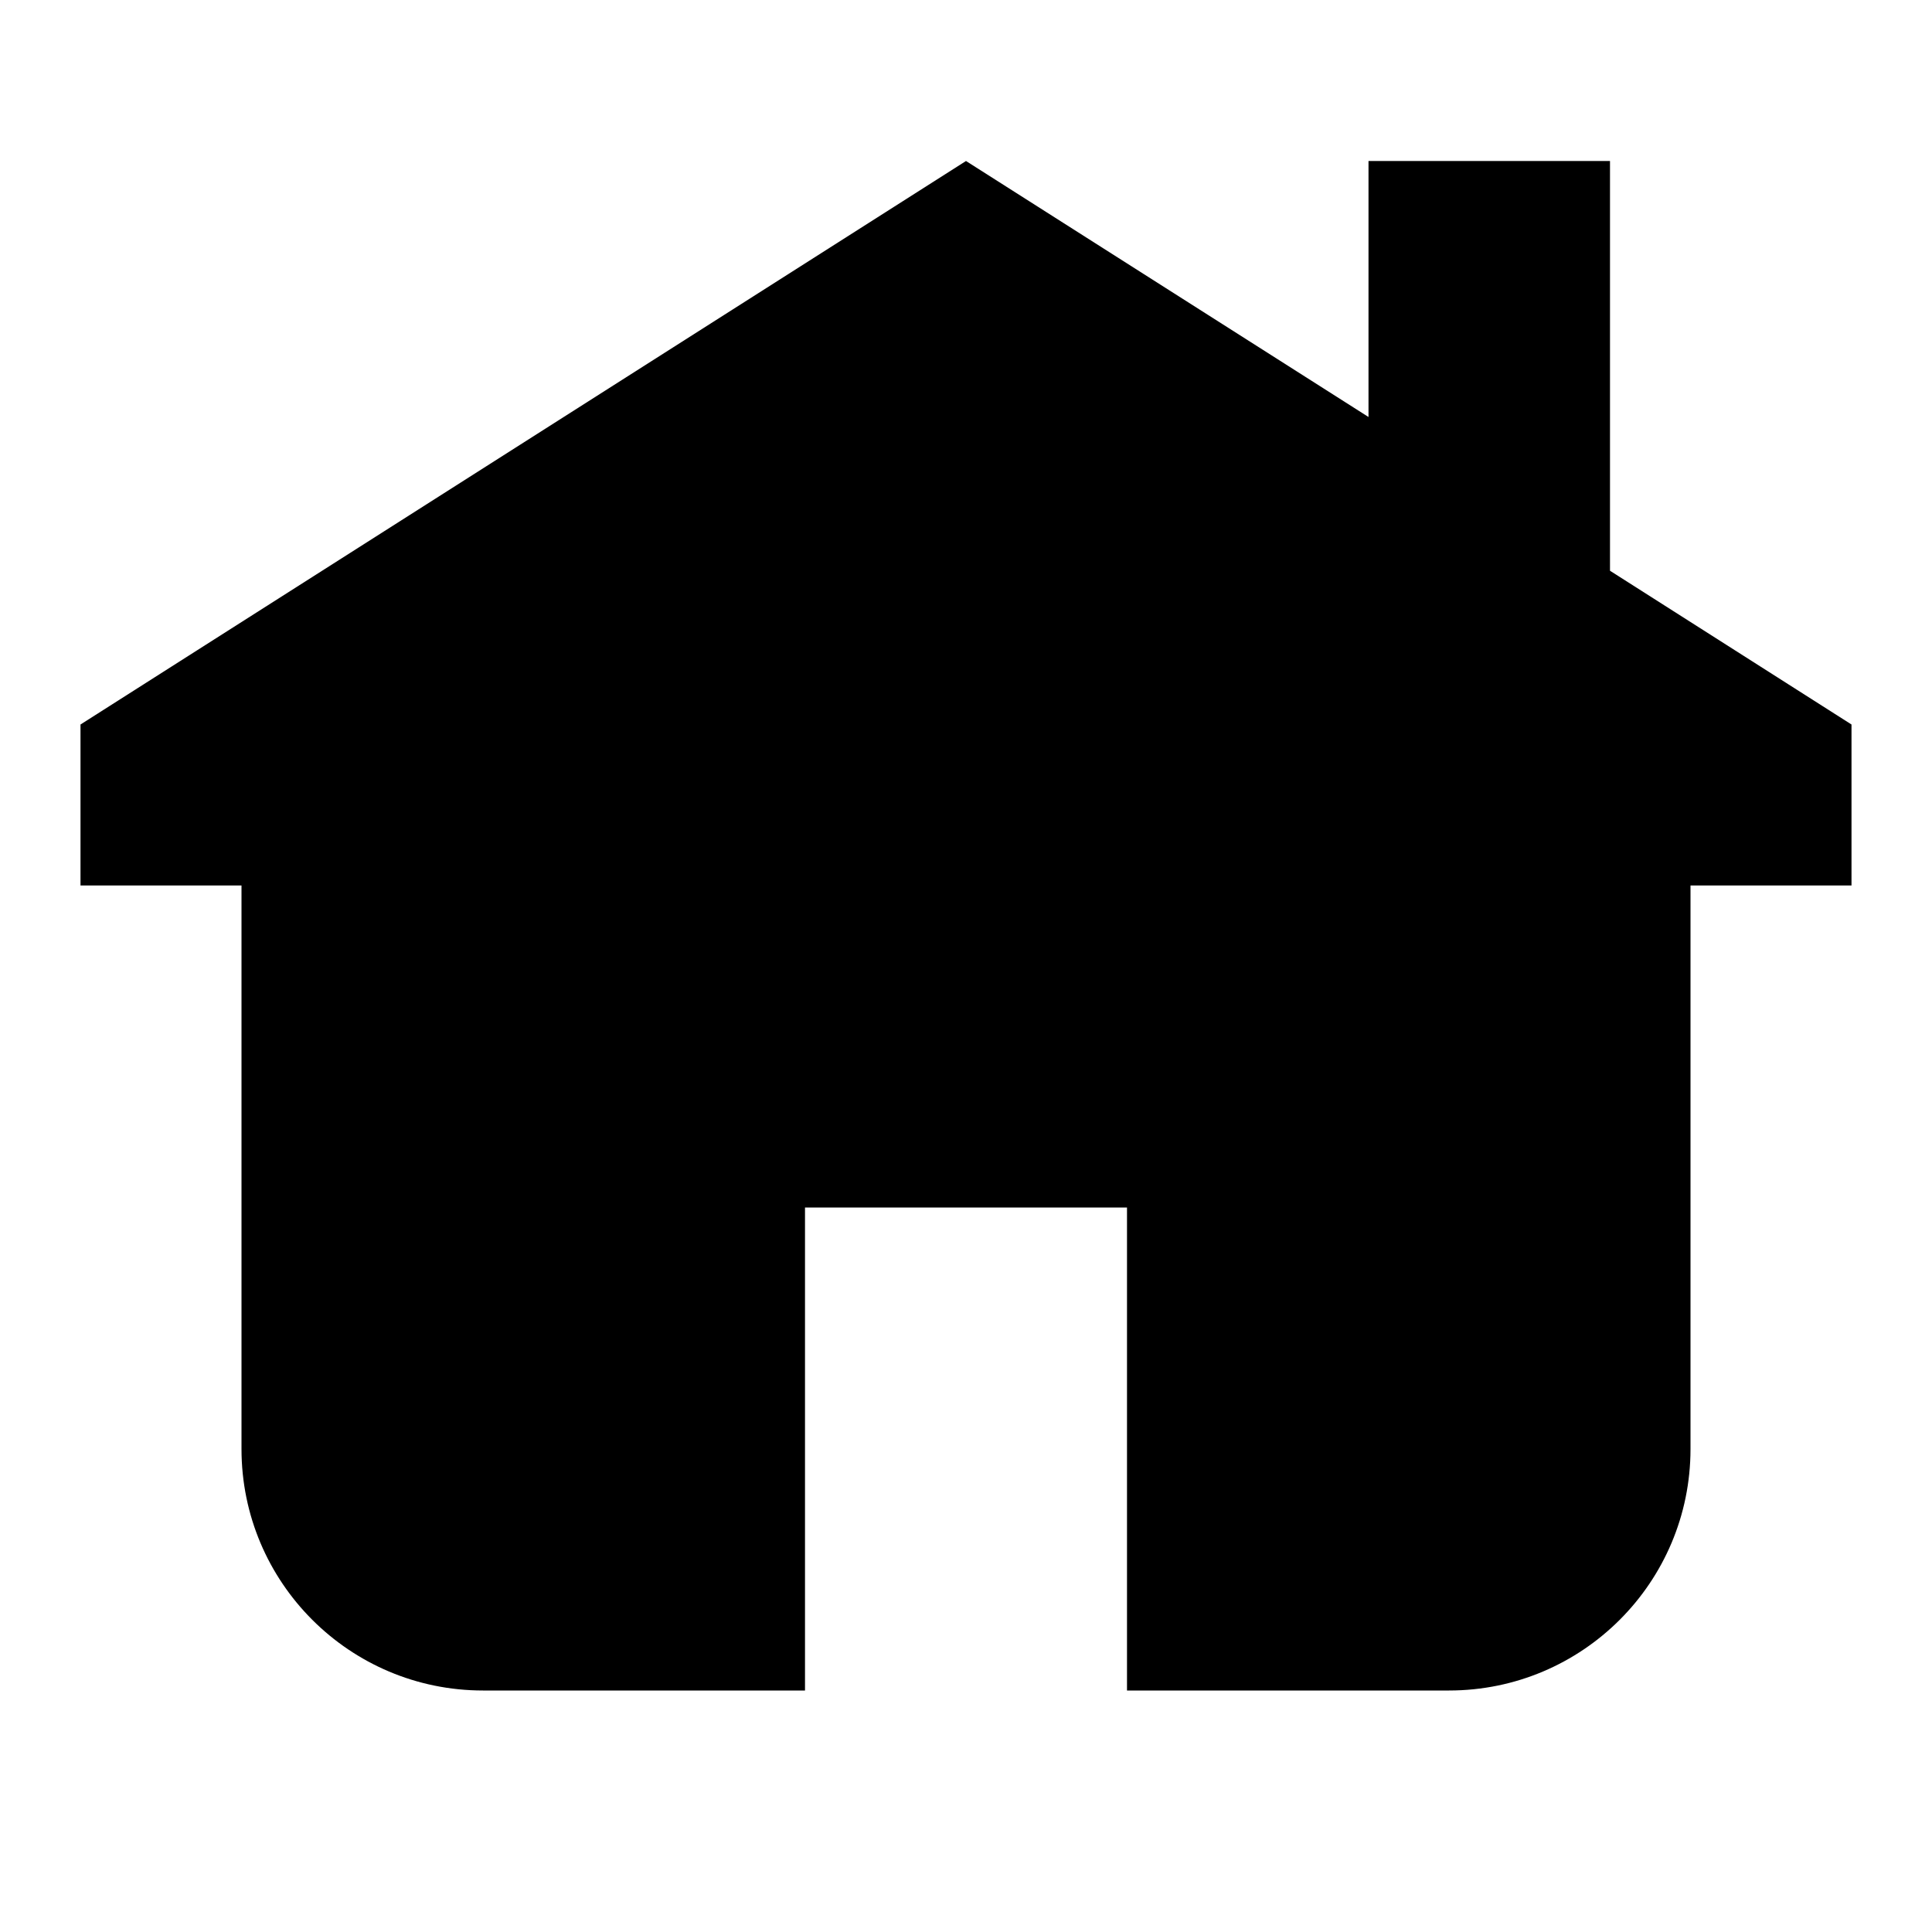
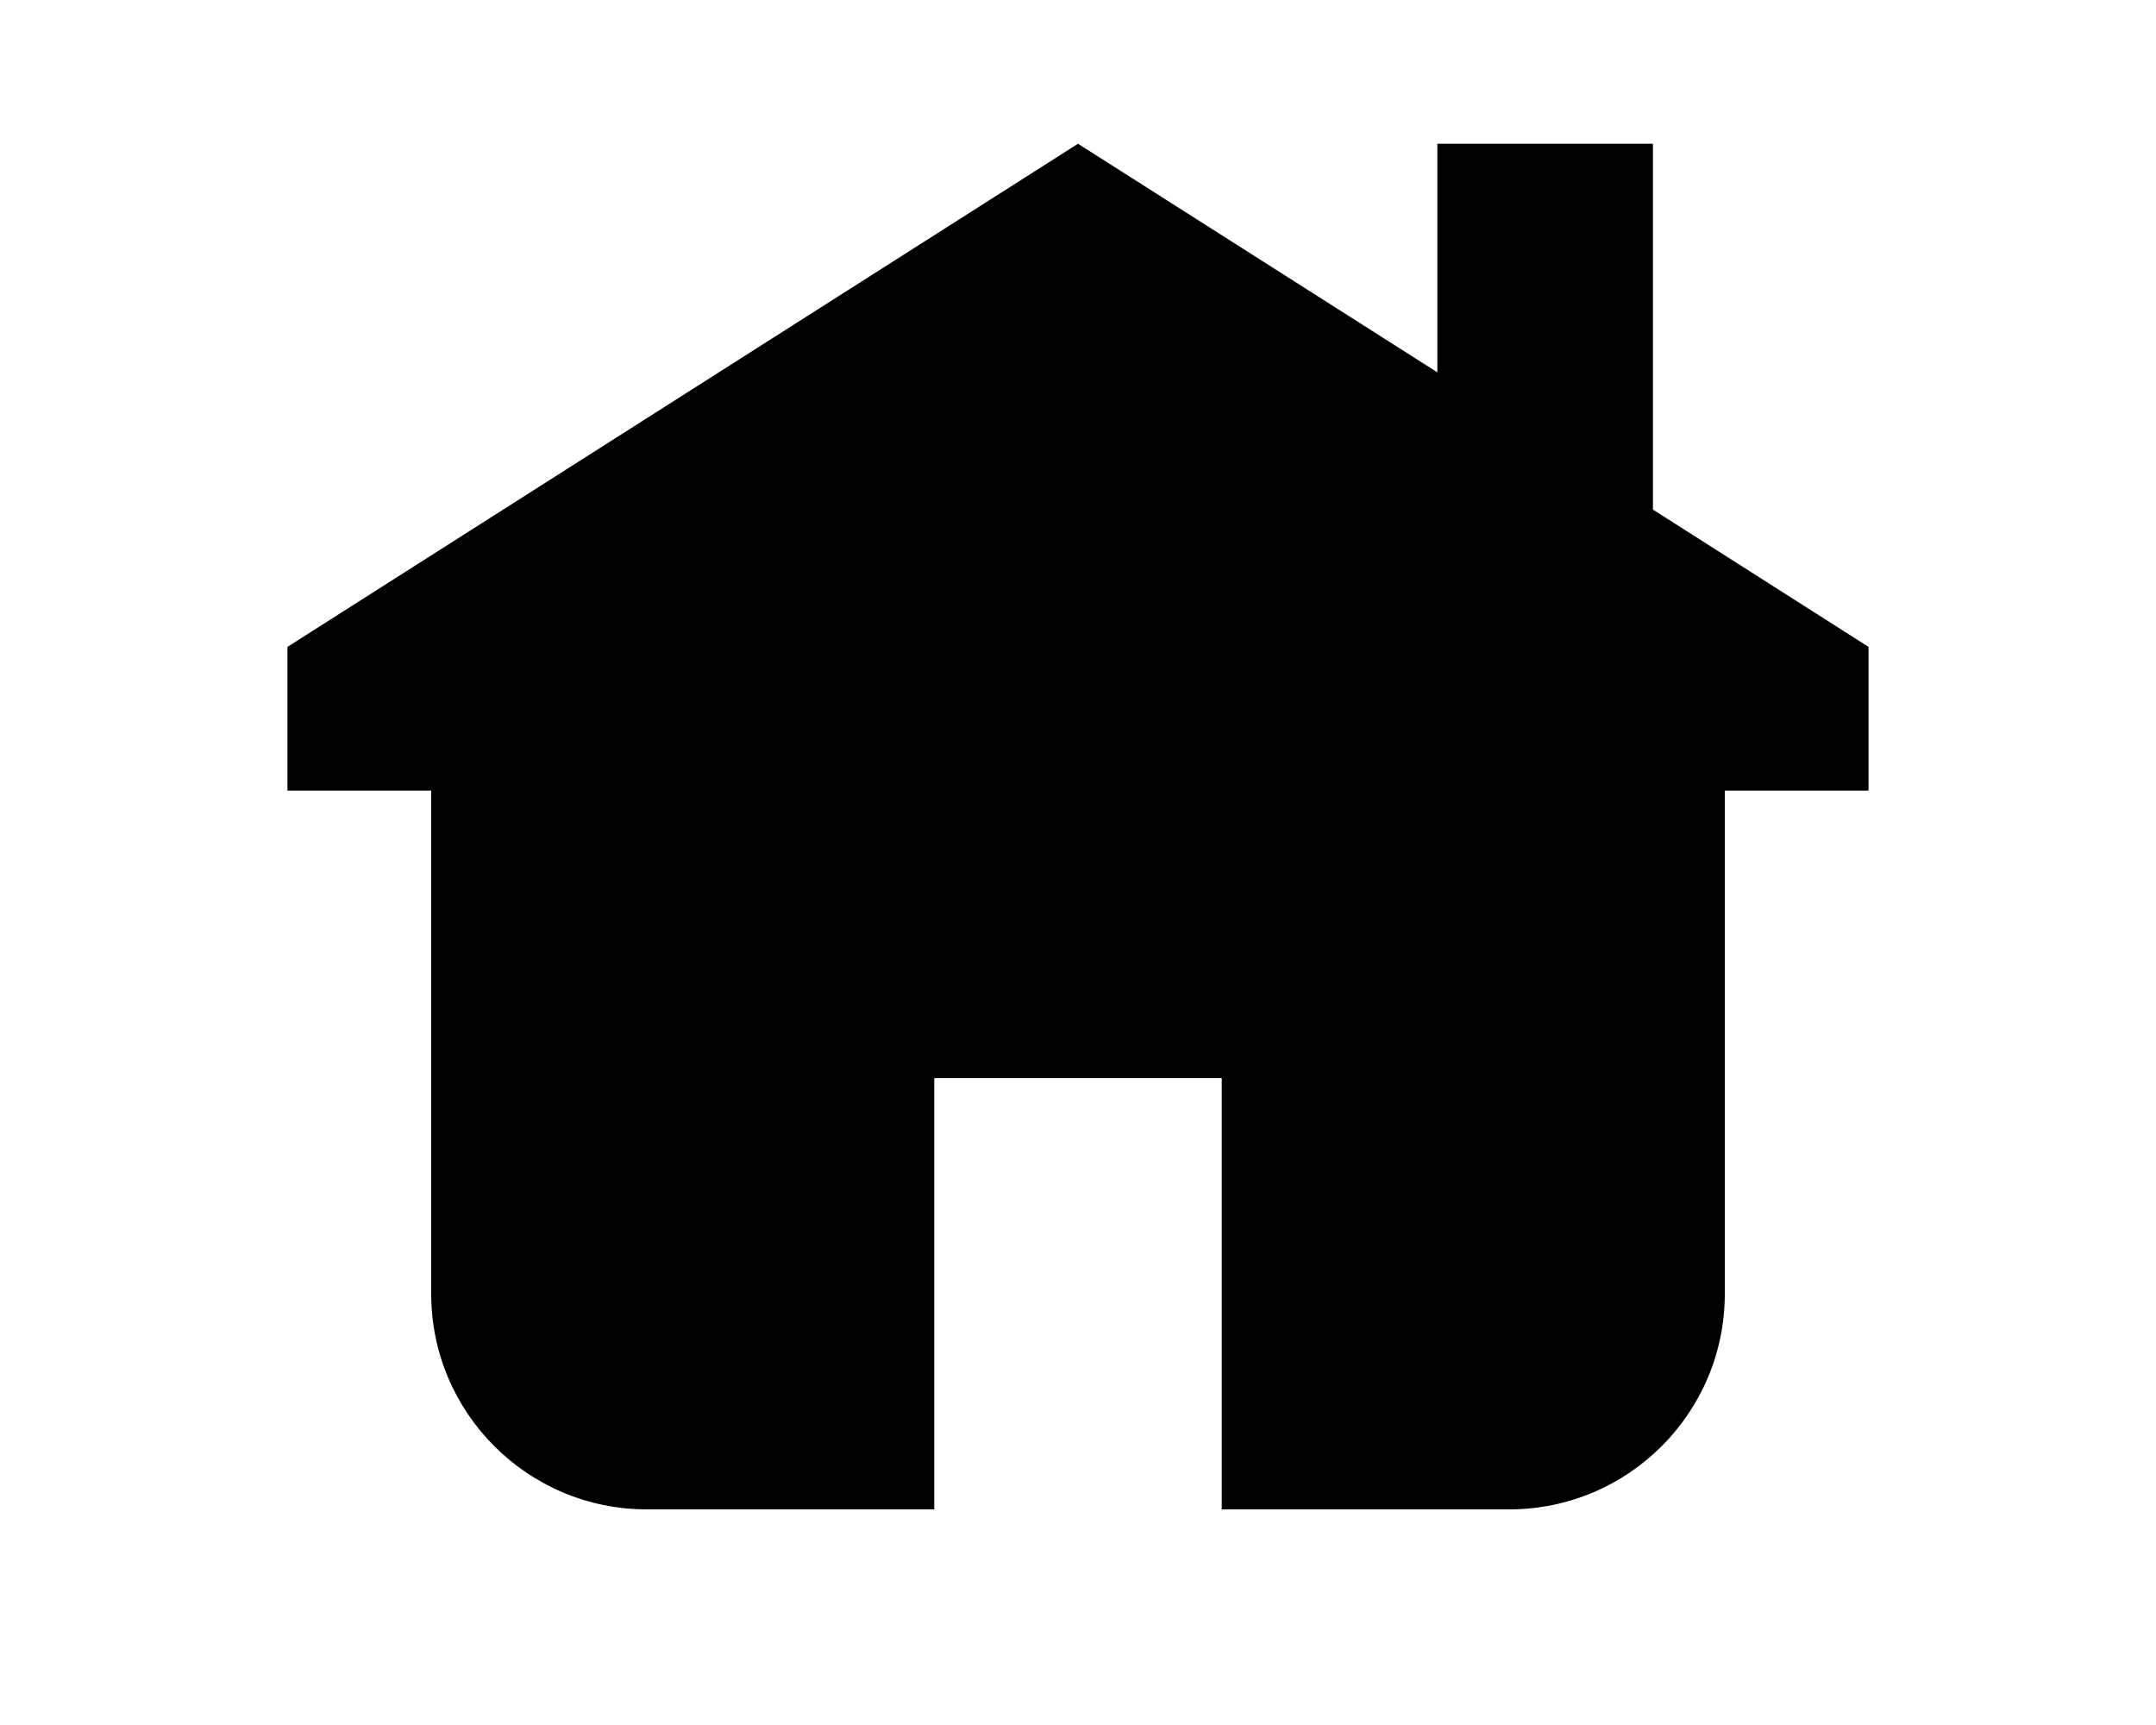
- <svg xmlns="http://www.w3.org/2000/svg" viewBox="0 0 24 24" data-supported-dps="24x24" fill="currentColor" class="mercado-match" width="24" height="24" focusable="false">
+ <svg xmlns="http://www.w3.org/2000/svg" viewBox="0 0 24 24" data-supported-dps="24x24" fill="currentColor" class="mercado-match" width="35" height="28" focusable="false">
  <path d="M23 9v2h-2v7a3 3 0 01-3 3h-4v-6h-4v6H6a3 3 0 01-3-3v-7H1V9l11-7 5 3.18V2h3v5.09z" />
</svg>
